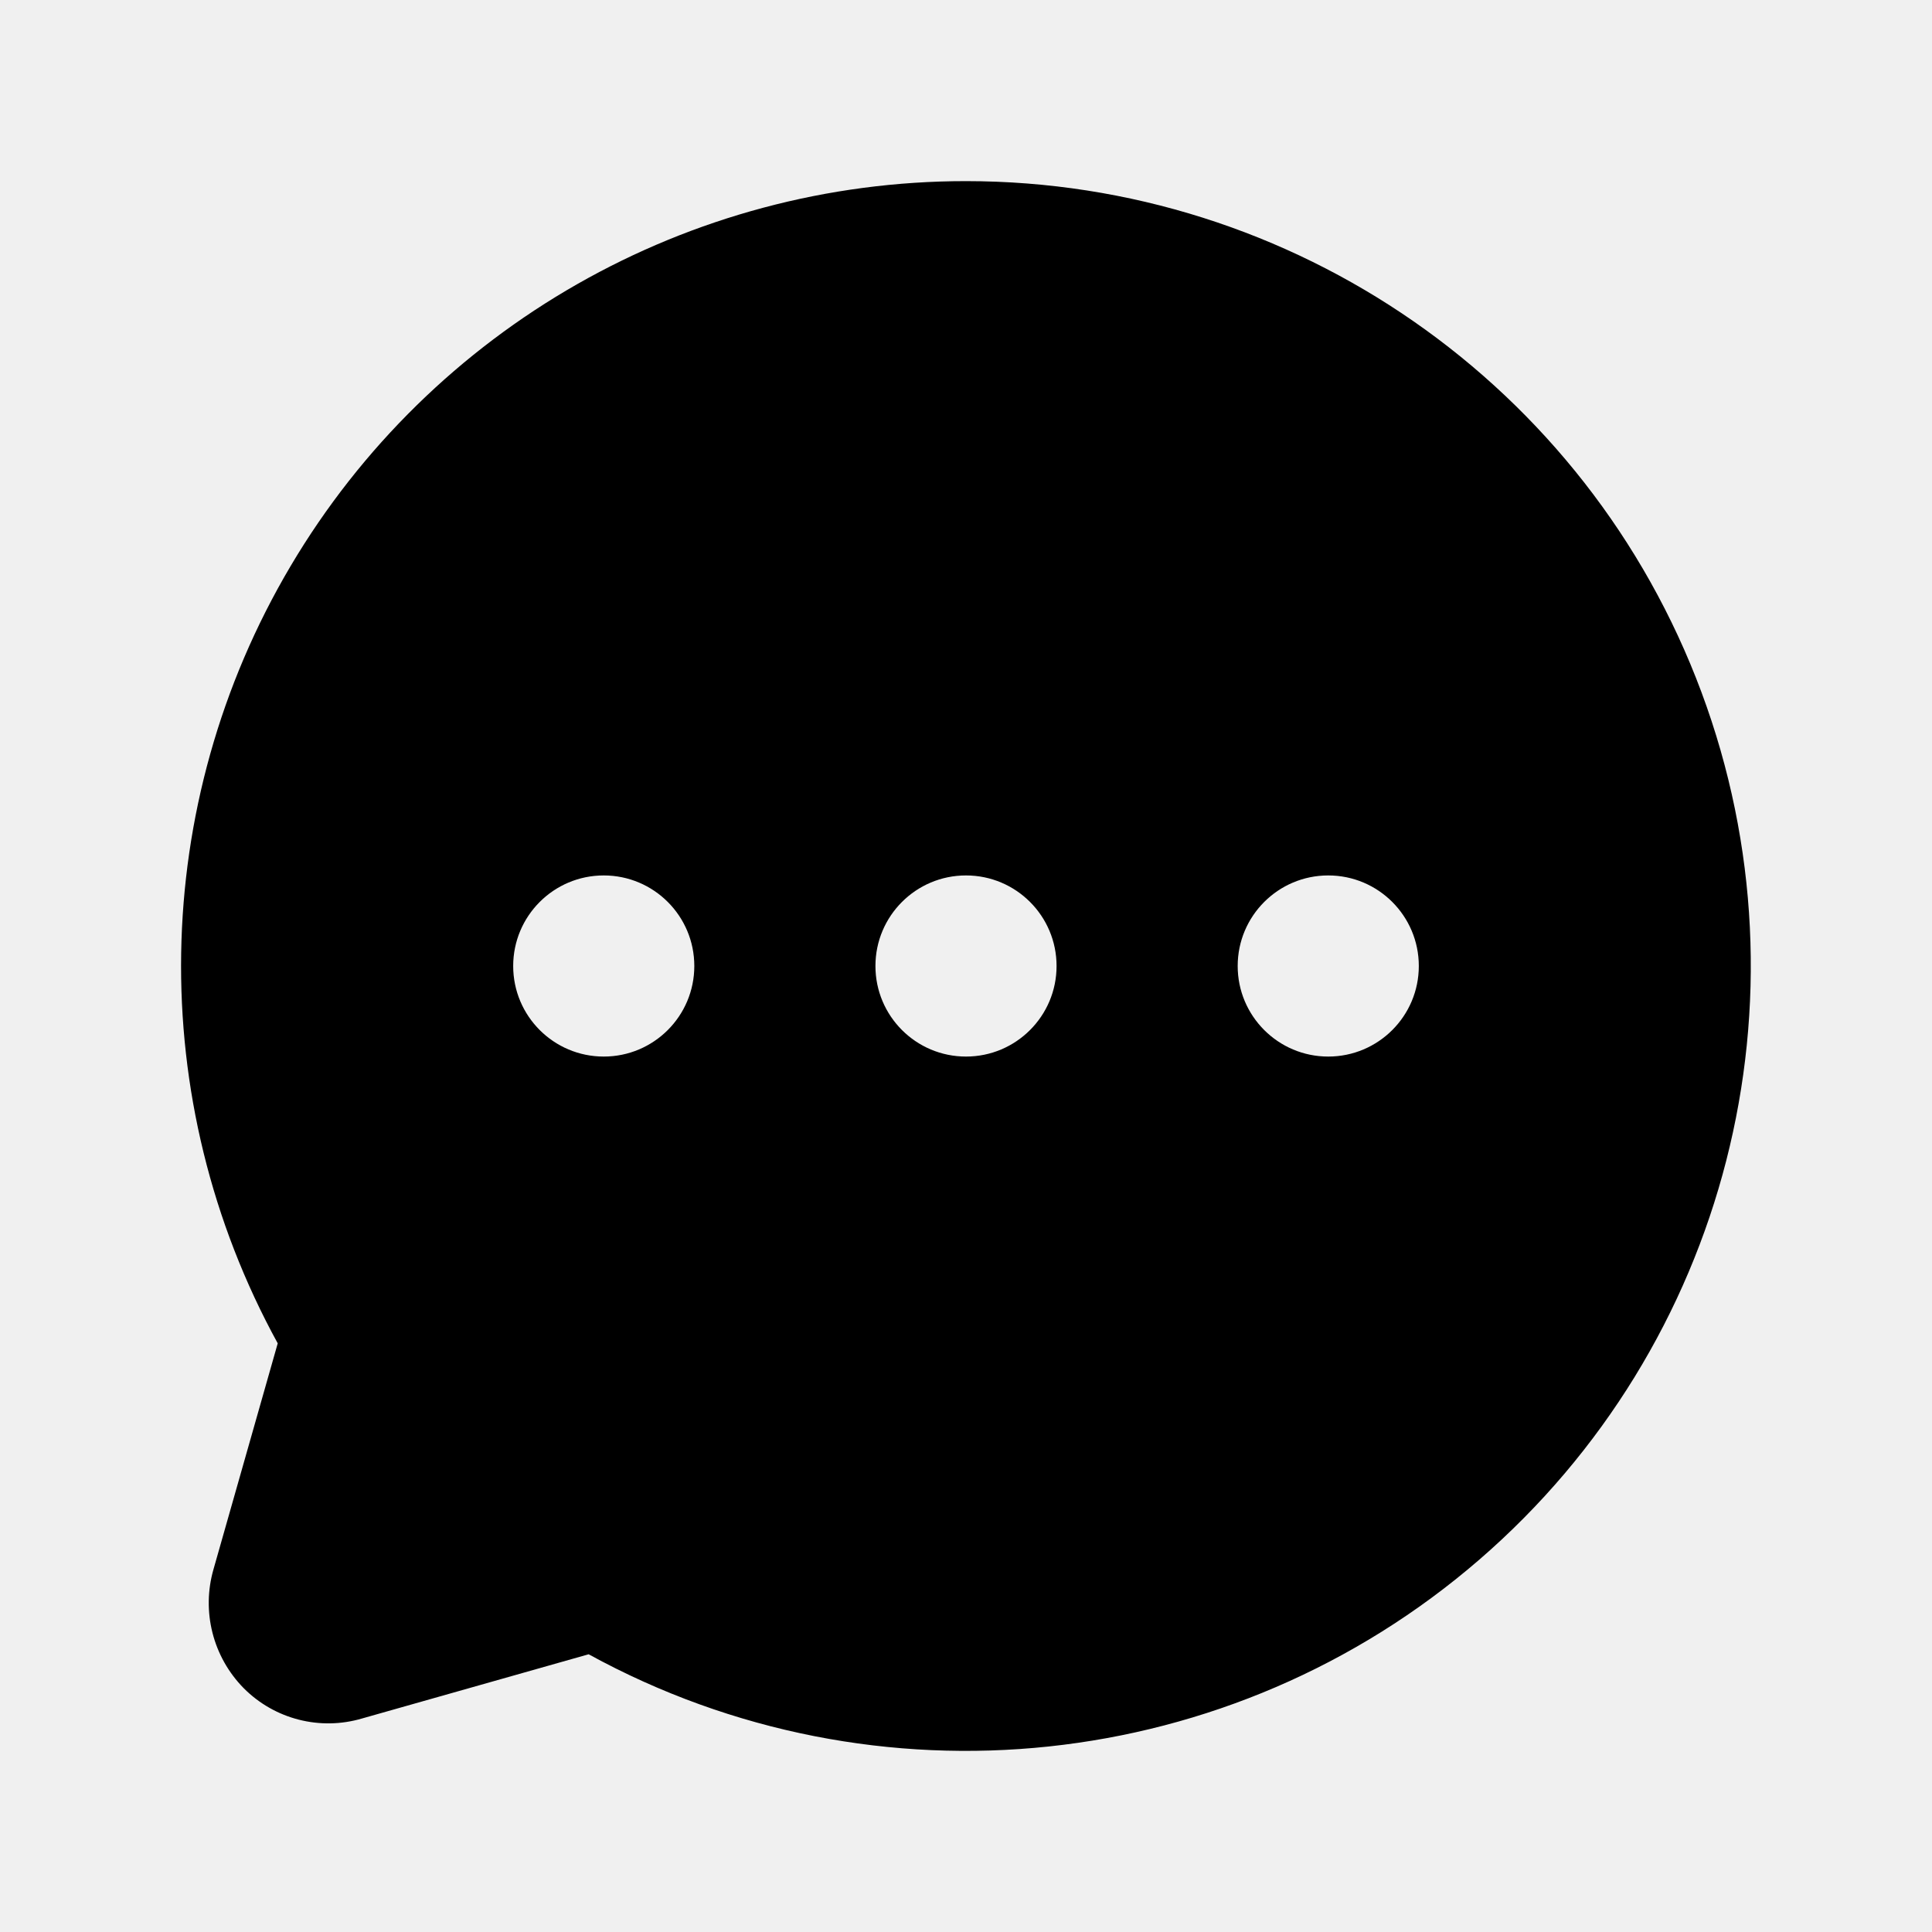
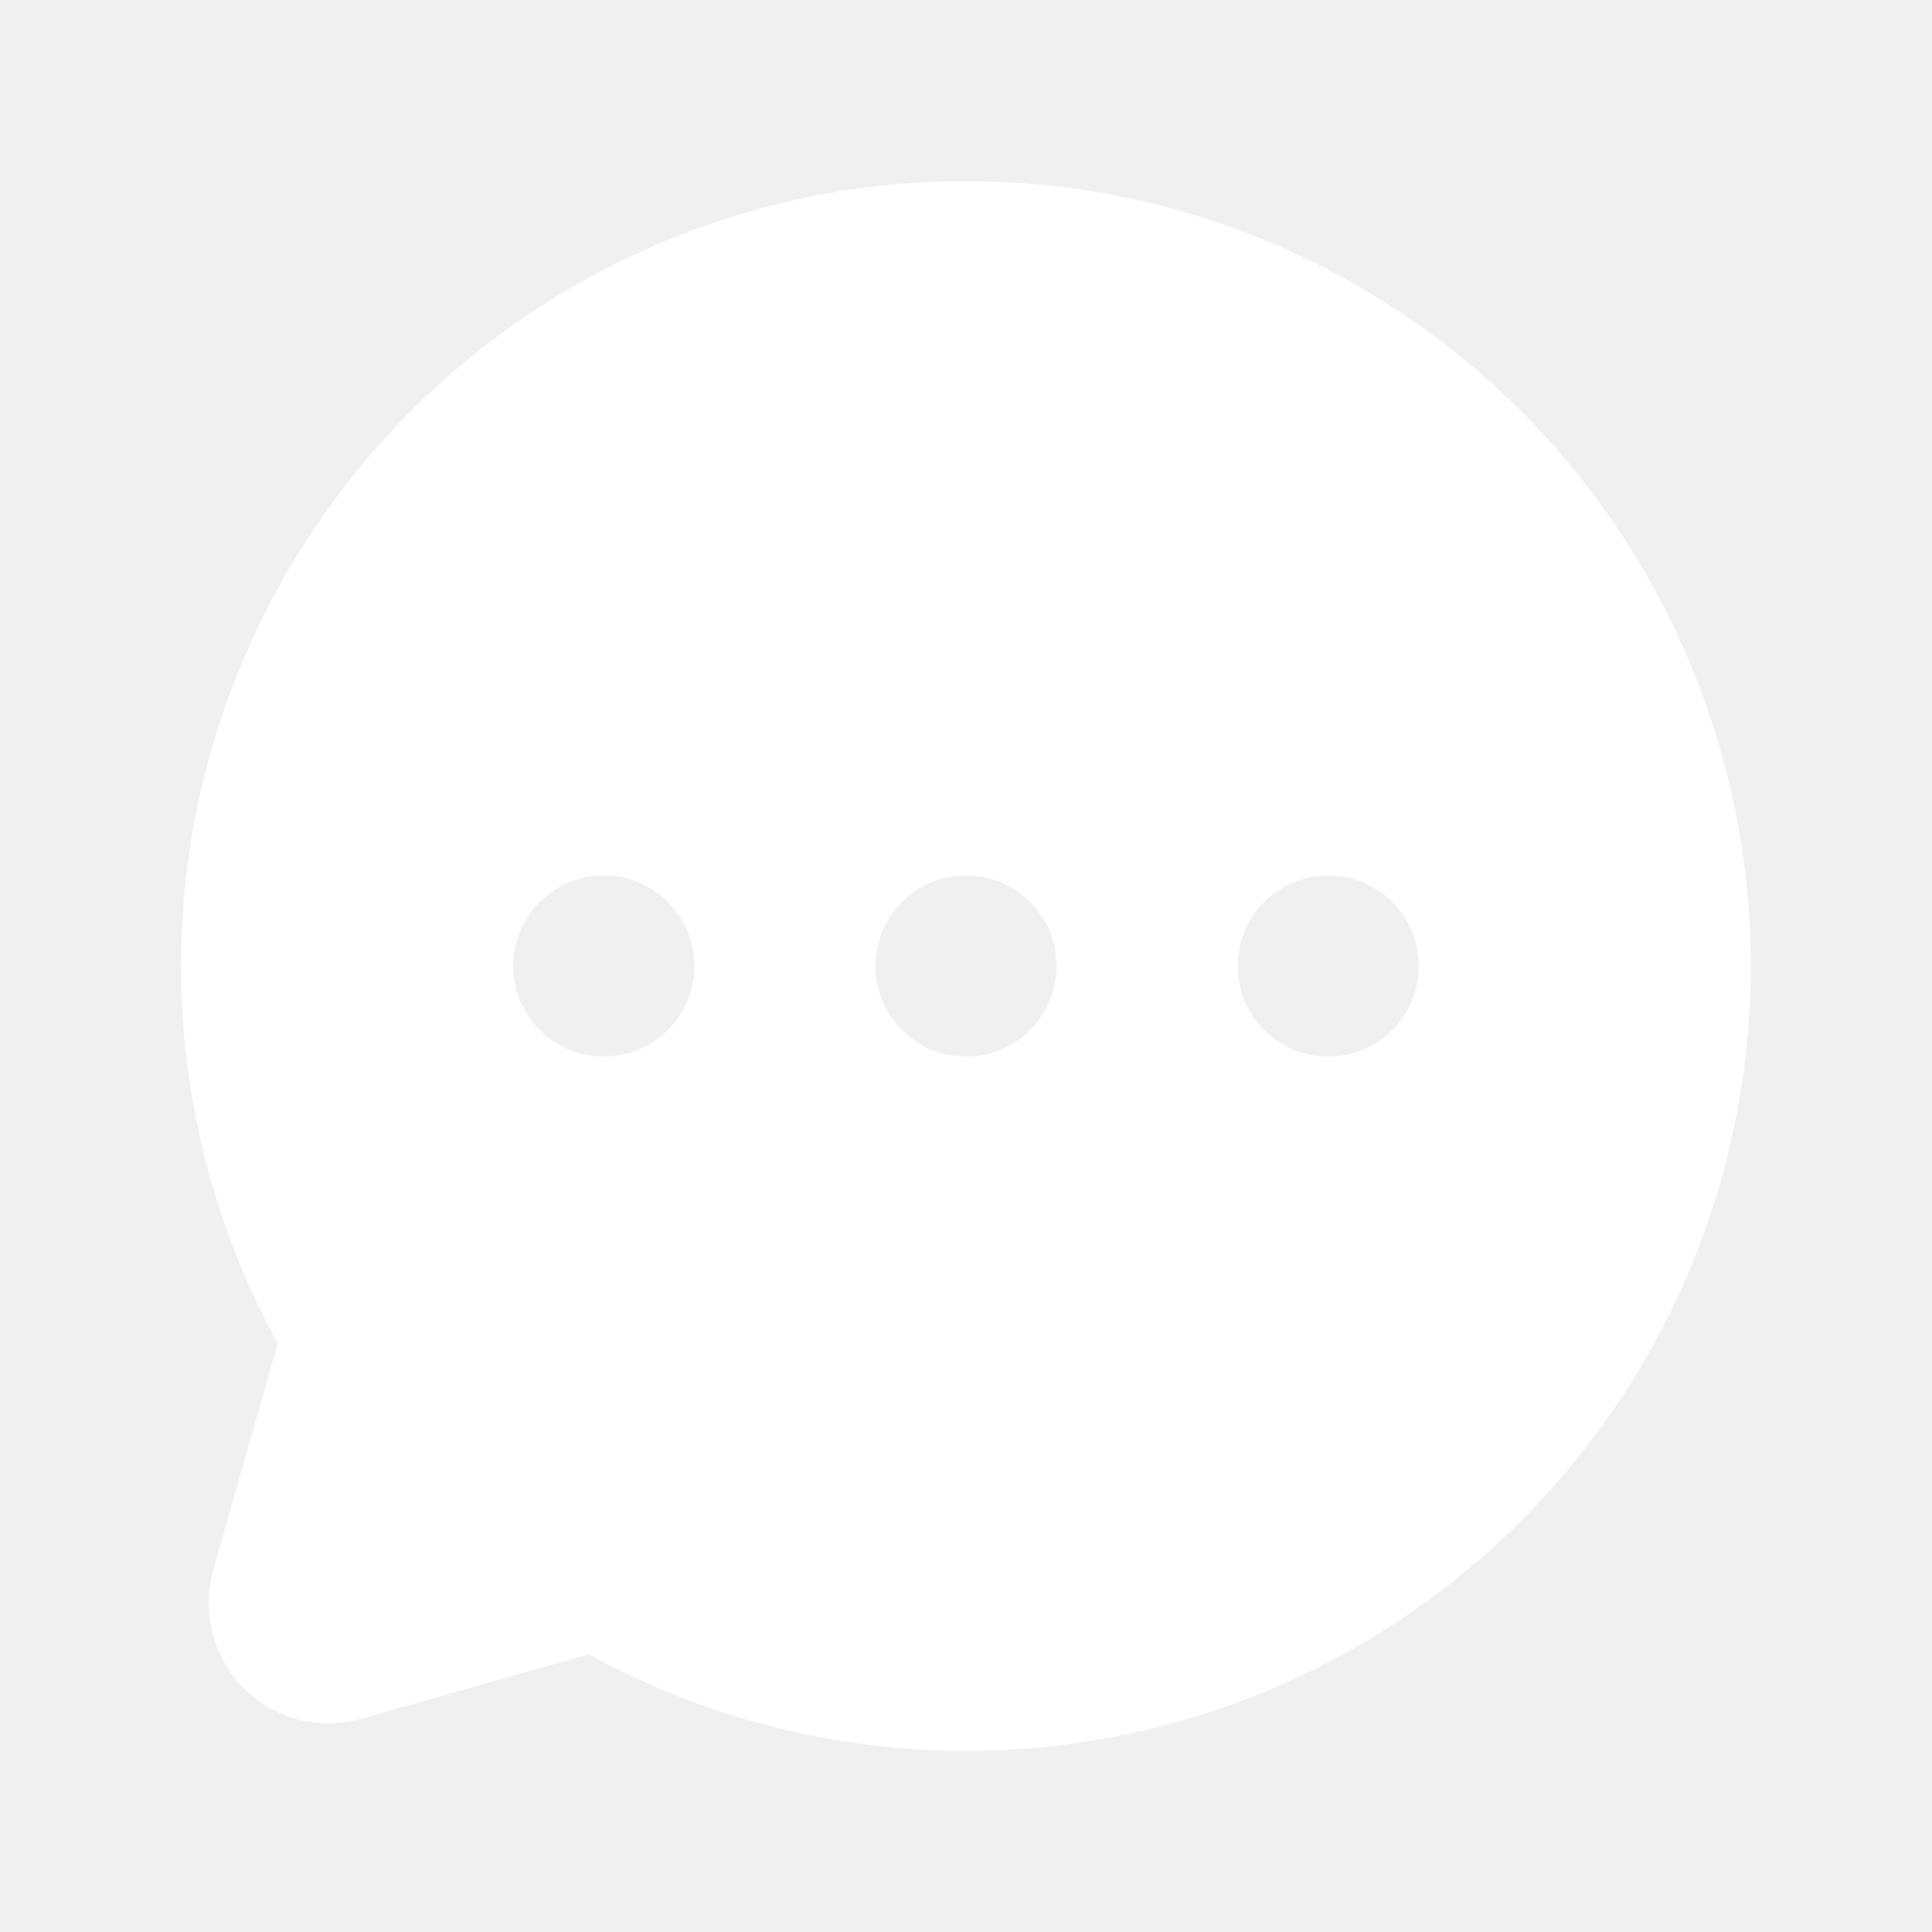
- <svg xmlns="http://www.w3.org/2000/svg" width="192" height="192" fill="#000000" viewBox="0 0 256 256">
+ <svg xmlns="http://www.w3.org/2000/svg" width="192" height="192" fill="white" viewBox="0 0 256 256">
  <rect width="256" height="256" fill="none" />
  <path d="M128,24A104,104,0,0,0,36.8,178l-8.5,29.9a16.1,16.1,0,0,0,4,15.8,15.8,15.8,0,0,0,15.7,4l30-8.5A104,104,0,1,0,128,24ZM80,140a12,12,0,1,1,12-12A12,12,0,0,1,80,140Zm48,0a12,12,0,1,1,12-12A12,12,0,0,1,128,140Zm48,0a12,12,0,1,1,12-12A12,12,0,0,1,176,140Z" />
</svg>
